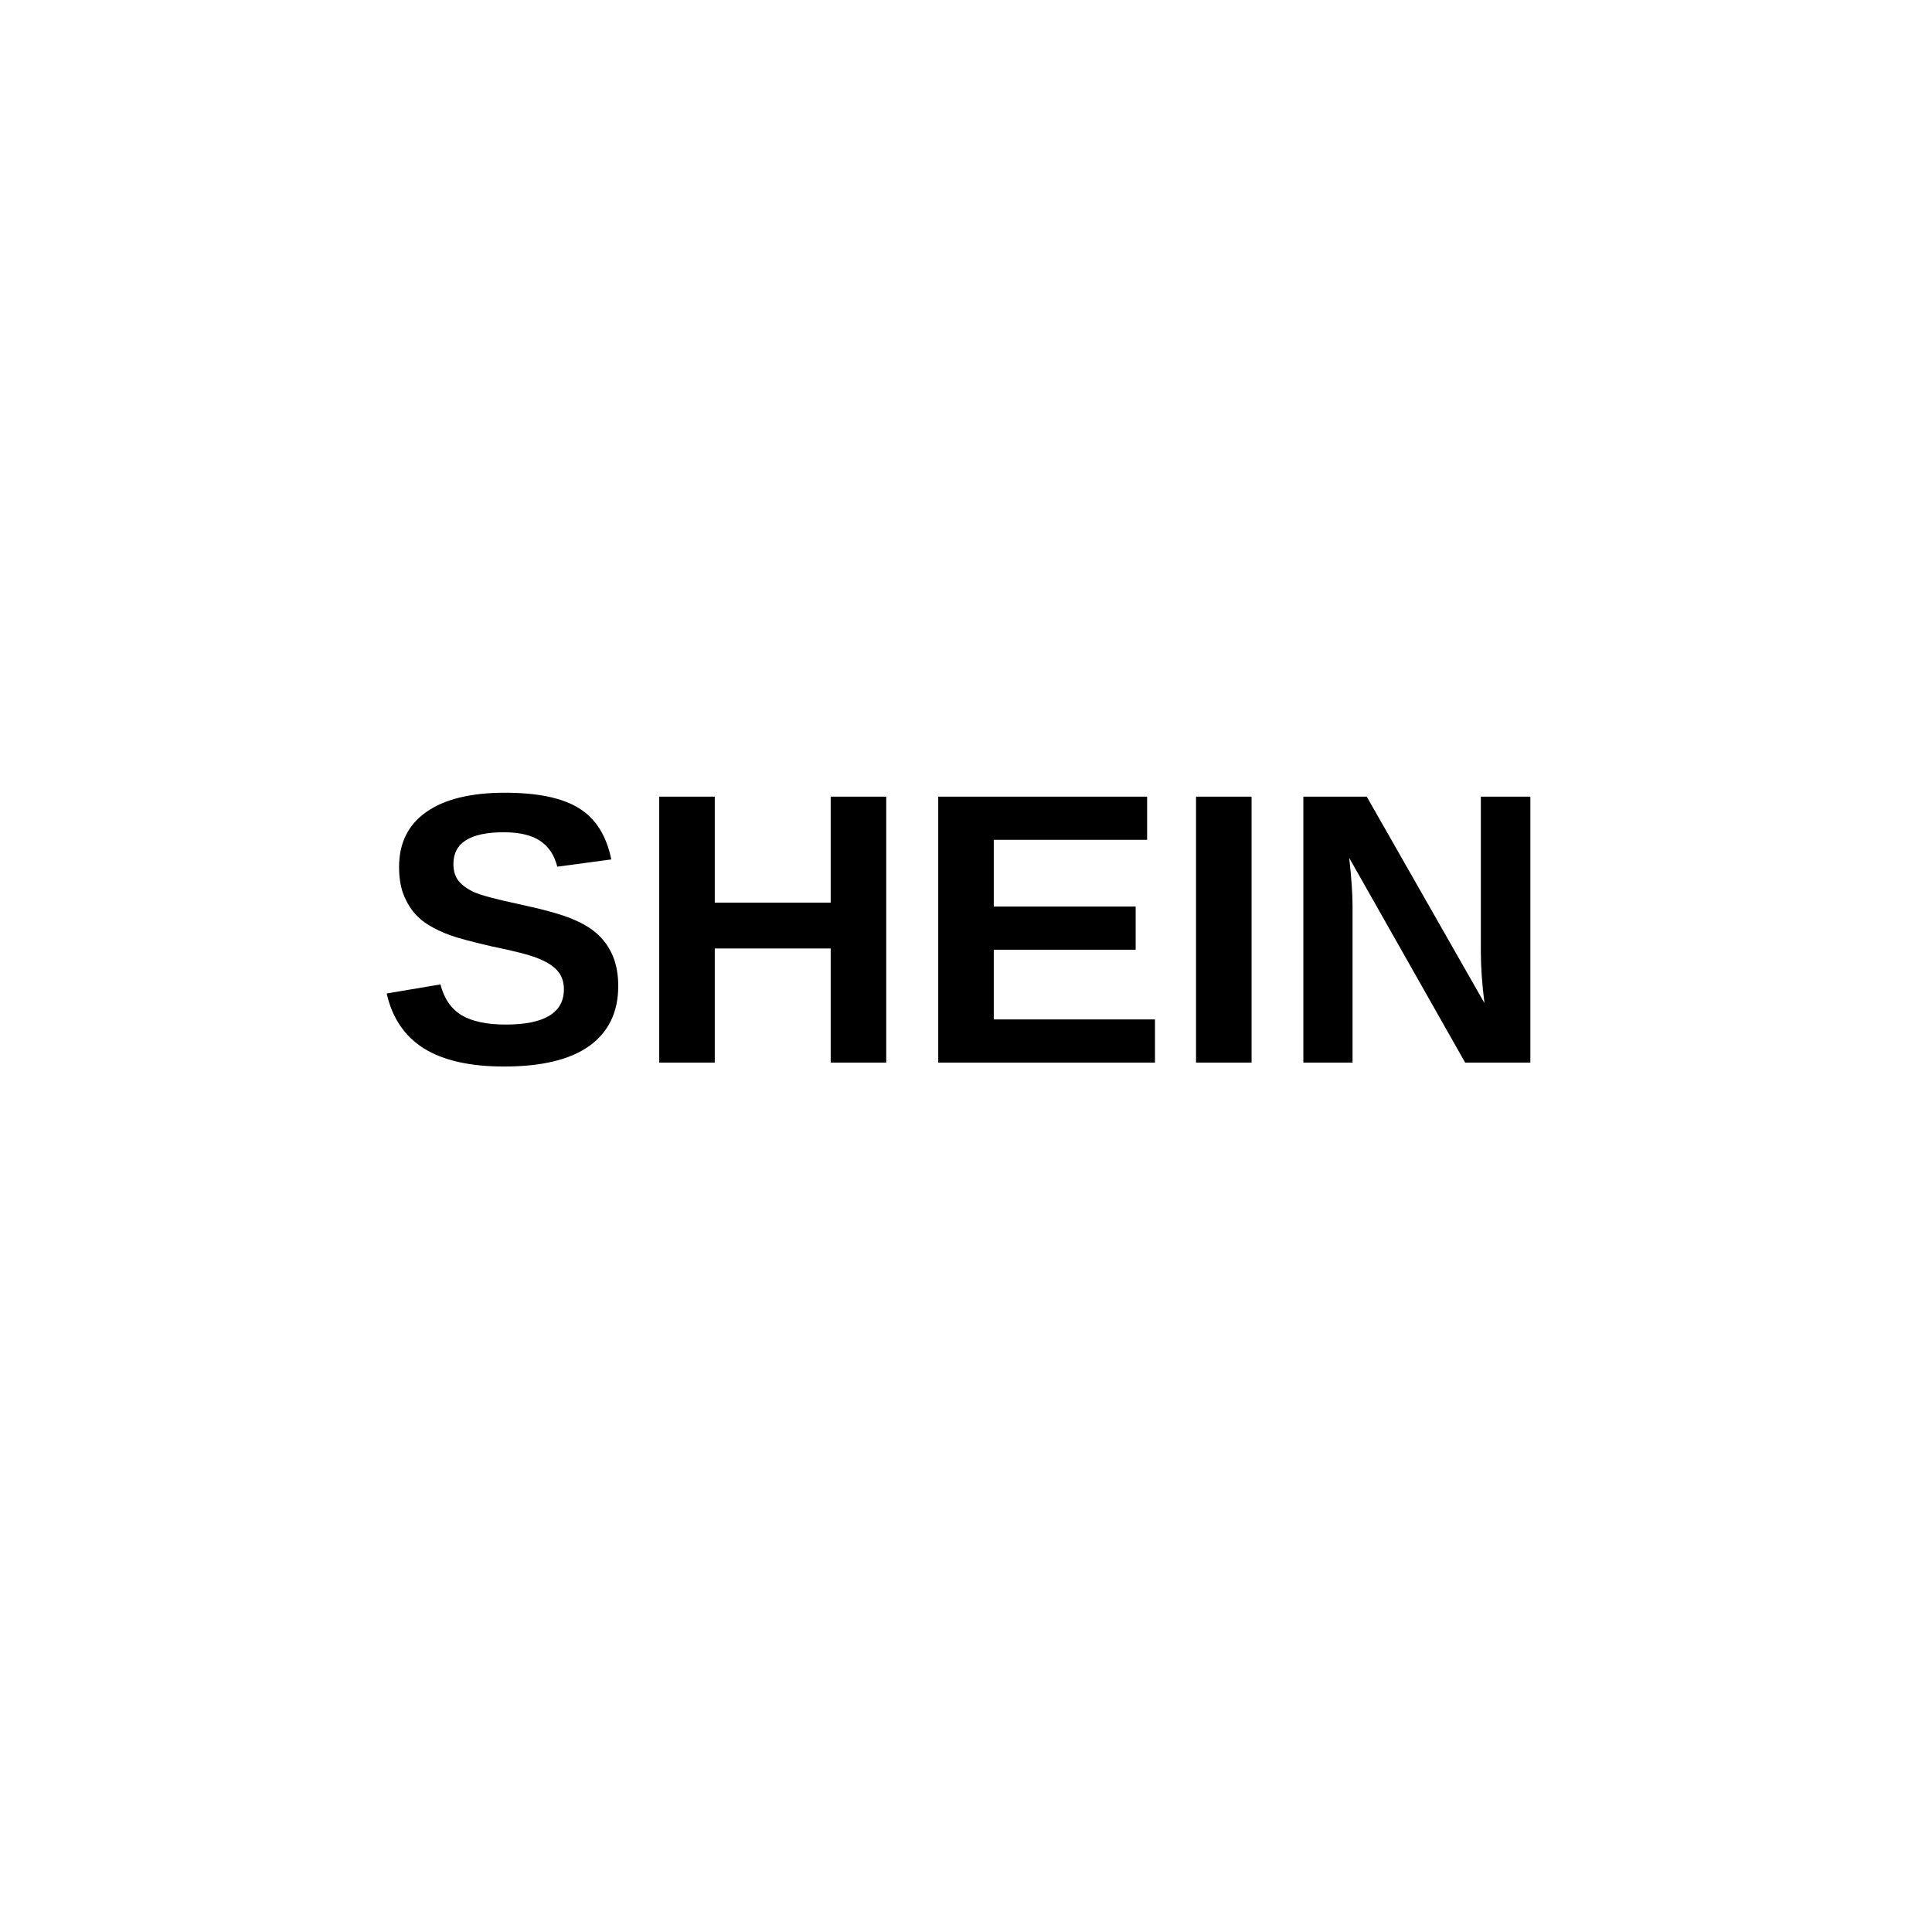
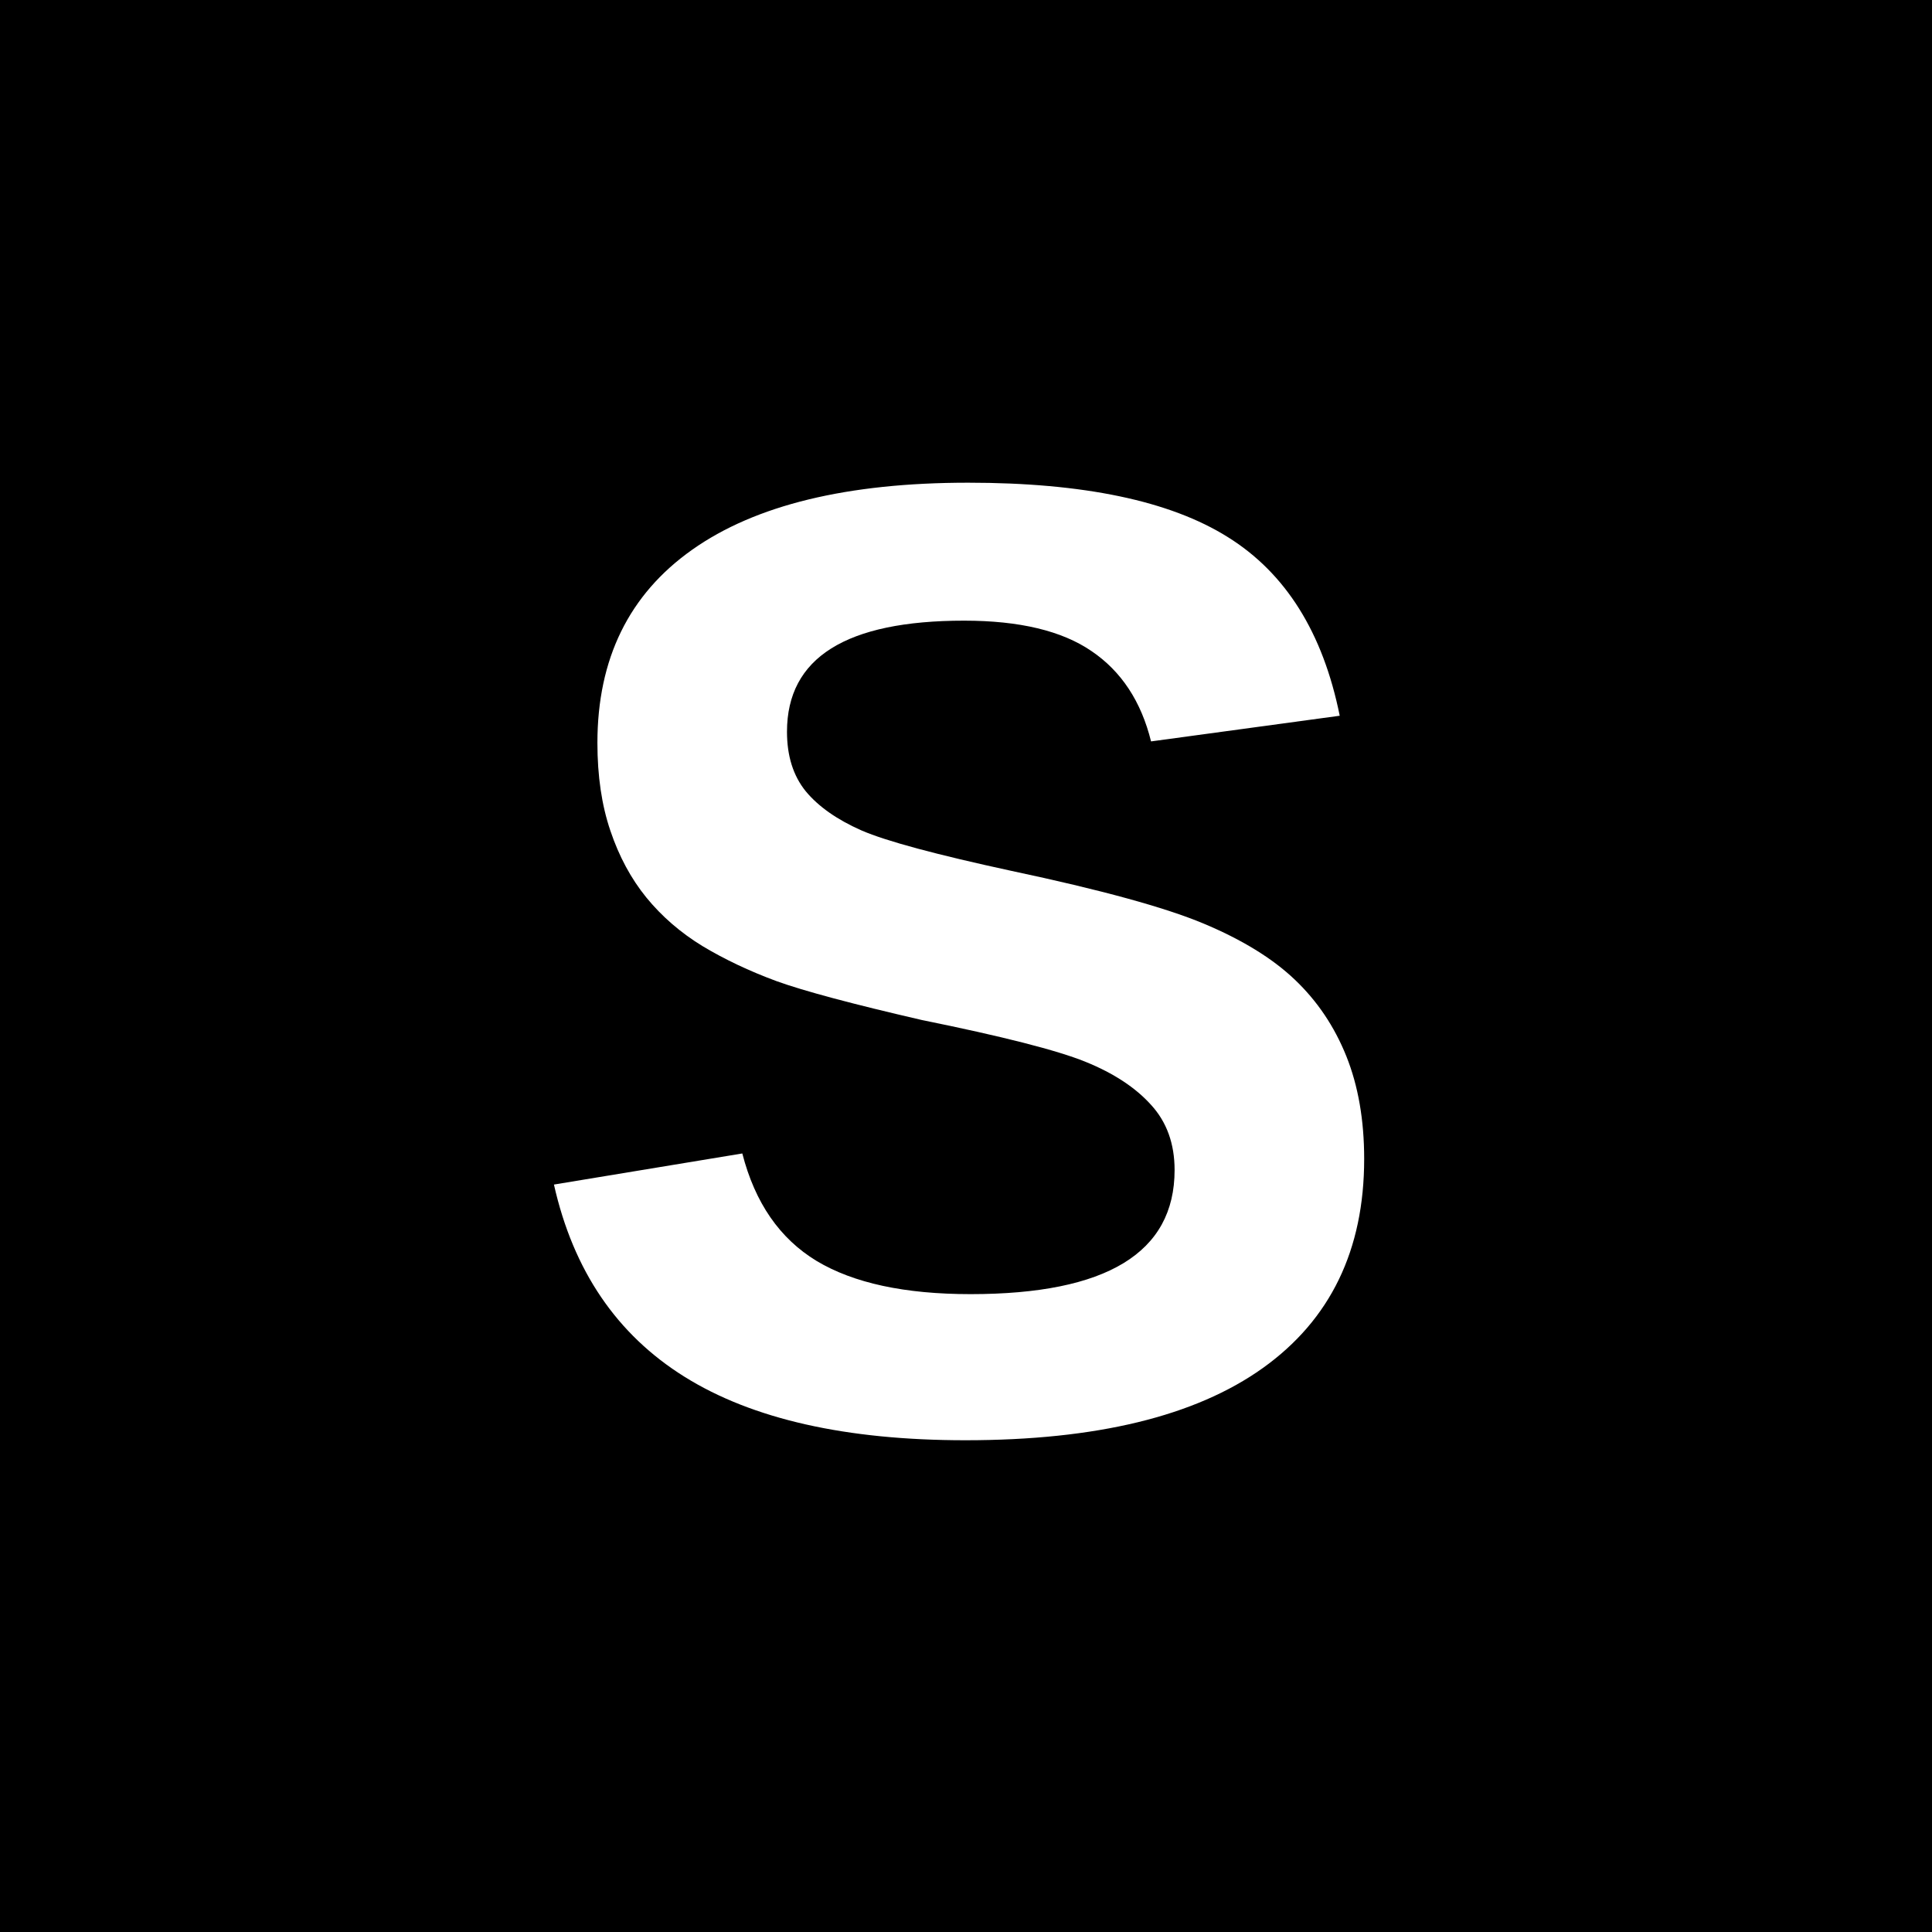
- <svg xmlns="http://www.w3.org/2000/svg" viewBox="0 0 100 100" width="100" height="100">
-   <rect width="100" height="100" fill="#ffffff" />
-   <text x="50" y="55" font-family="Arial, sans-serif" font-size="20" font-weight="bold" fill="#000000" text-anchor="middle">SHEIN</text>
+ <svg xmlns="http://www.w3.org/2000/svg" viewBox="0 0 100 100">
+   <rect width="100" height="100" fill="black" />
+   <text x="50%" y="54%" dominant-baseline="middle" text-anchor="middle" font-family="Arial, sans-serif" font-weight="bold" font-size="70" fill="white">S</text>
</svg>
